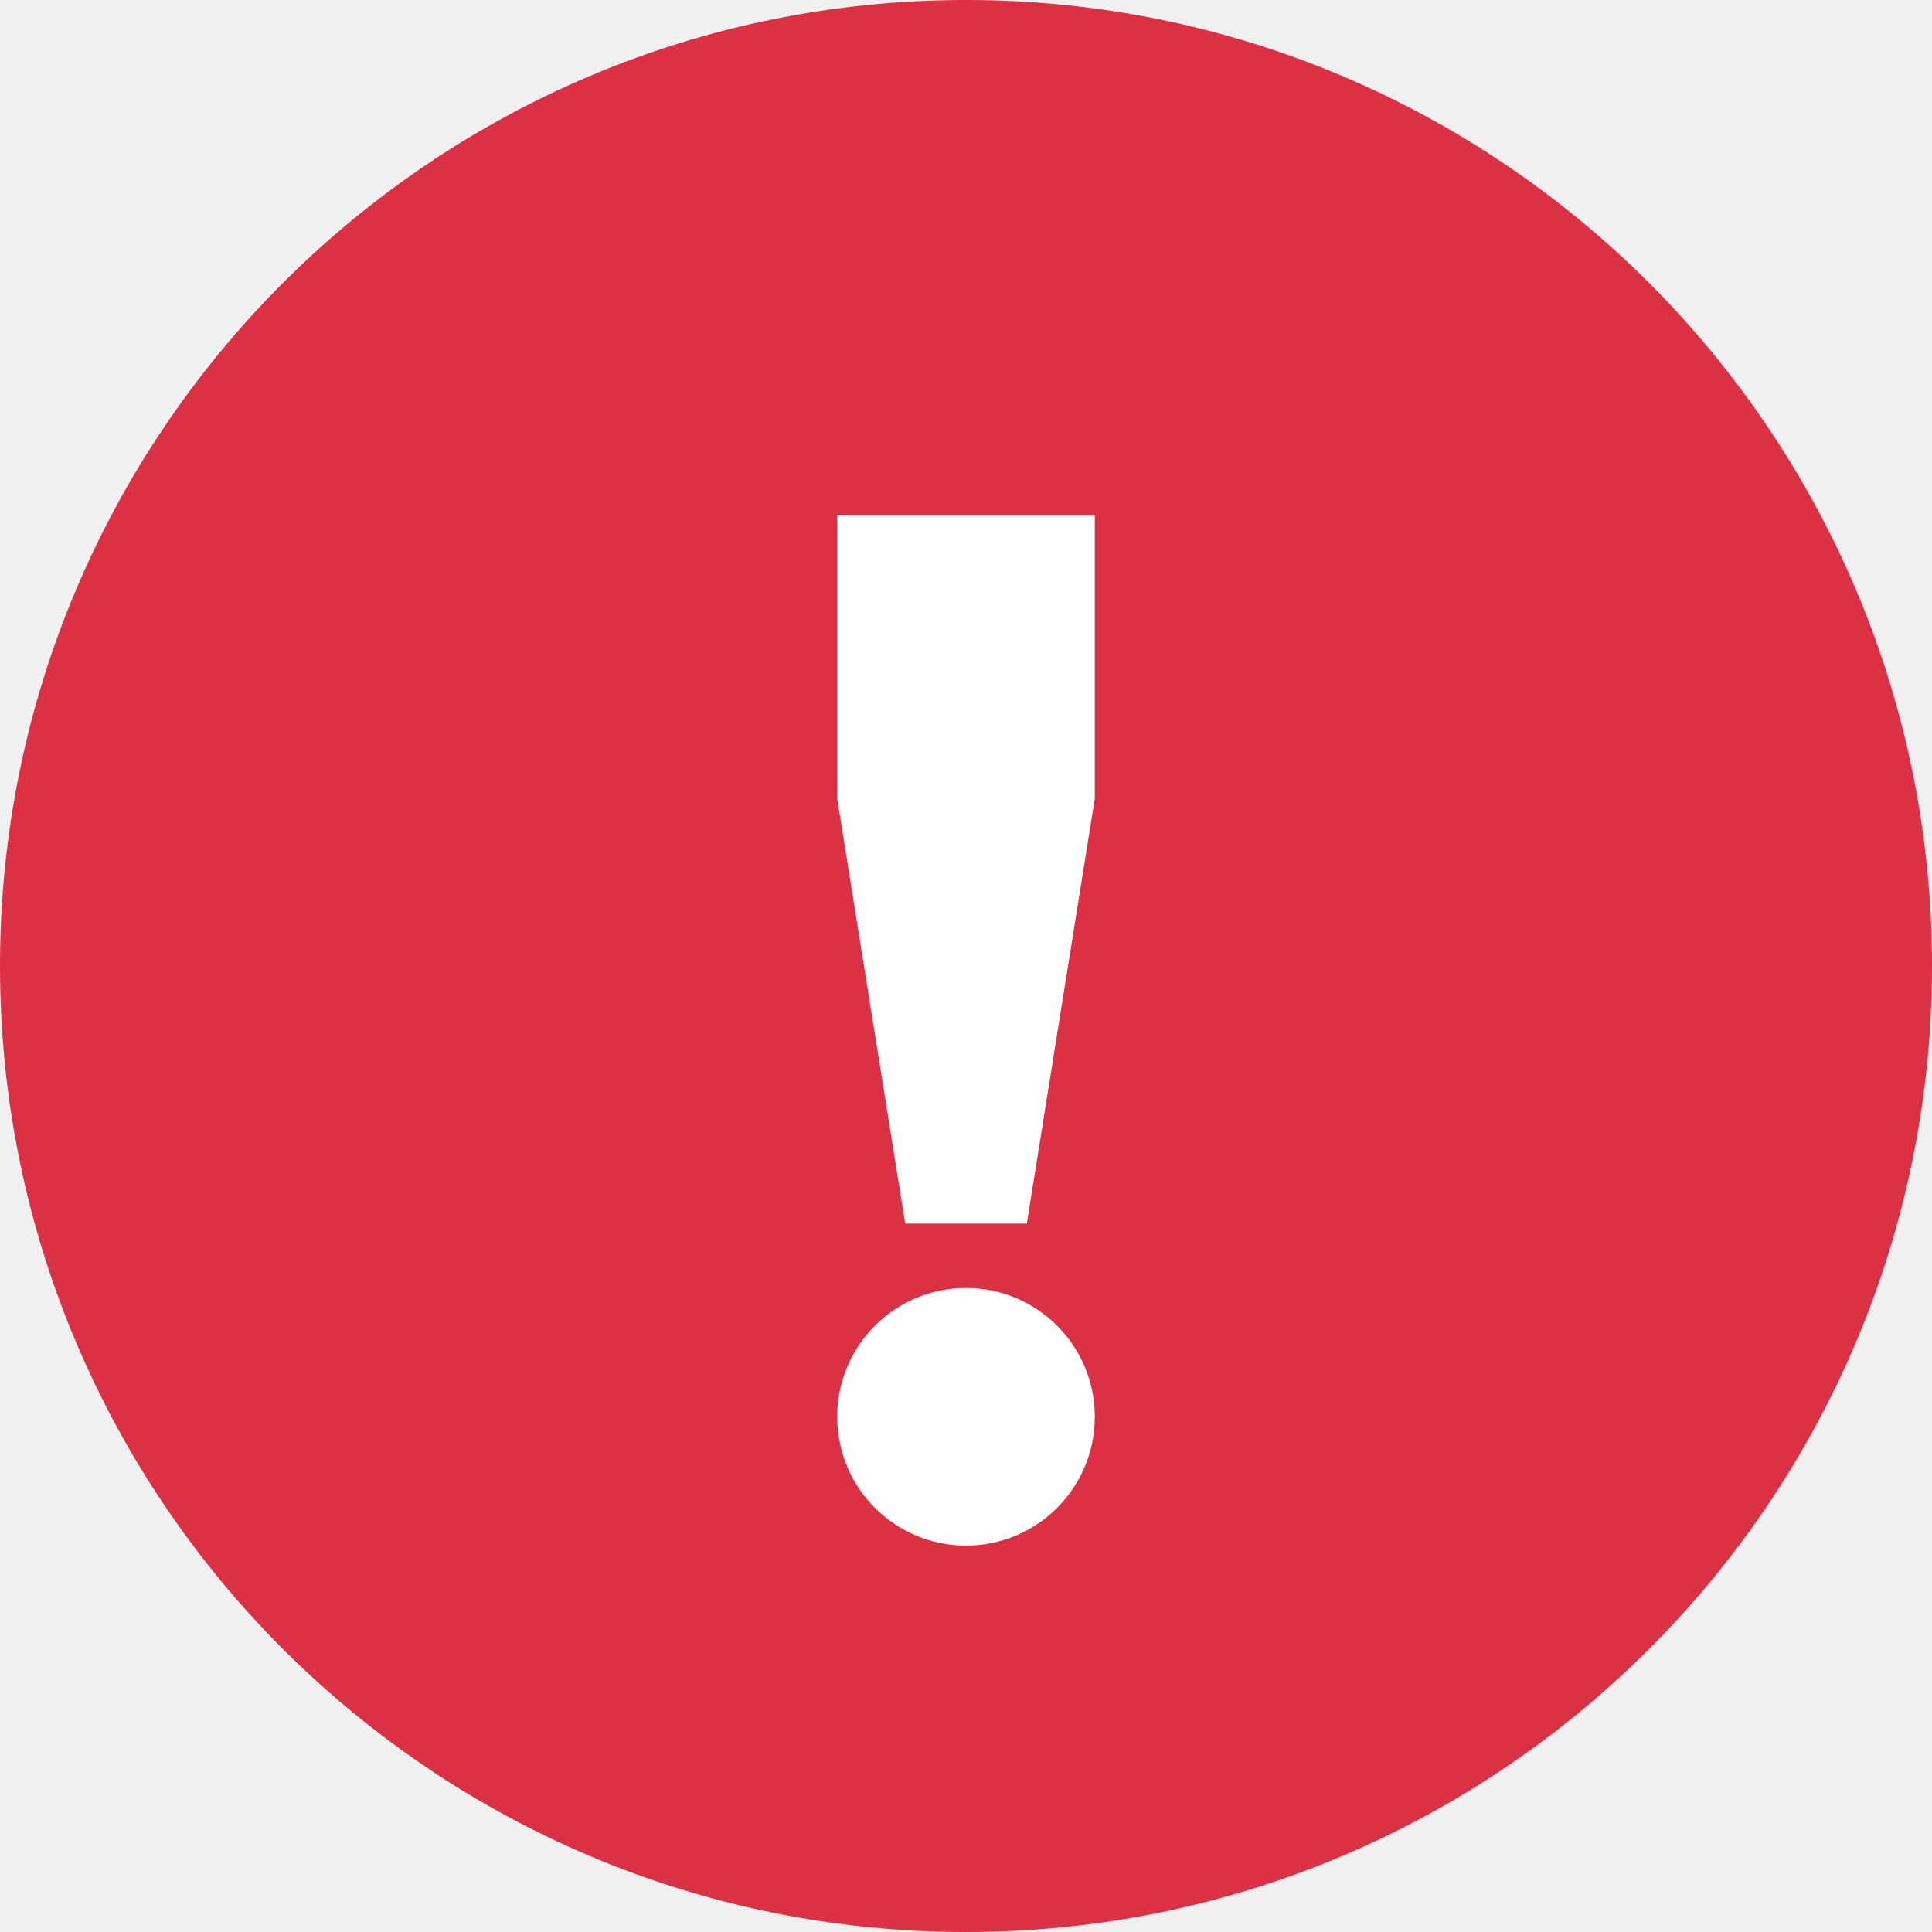
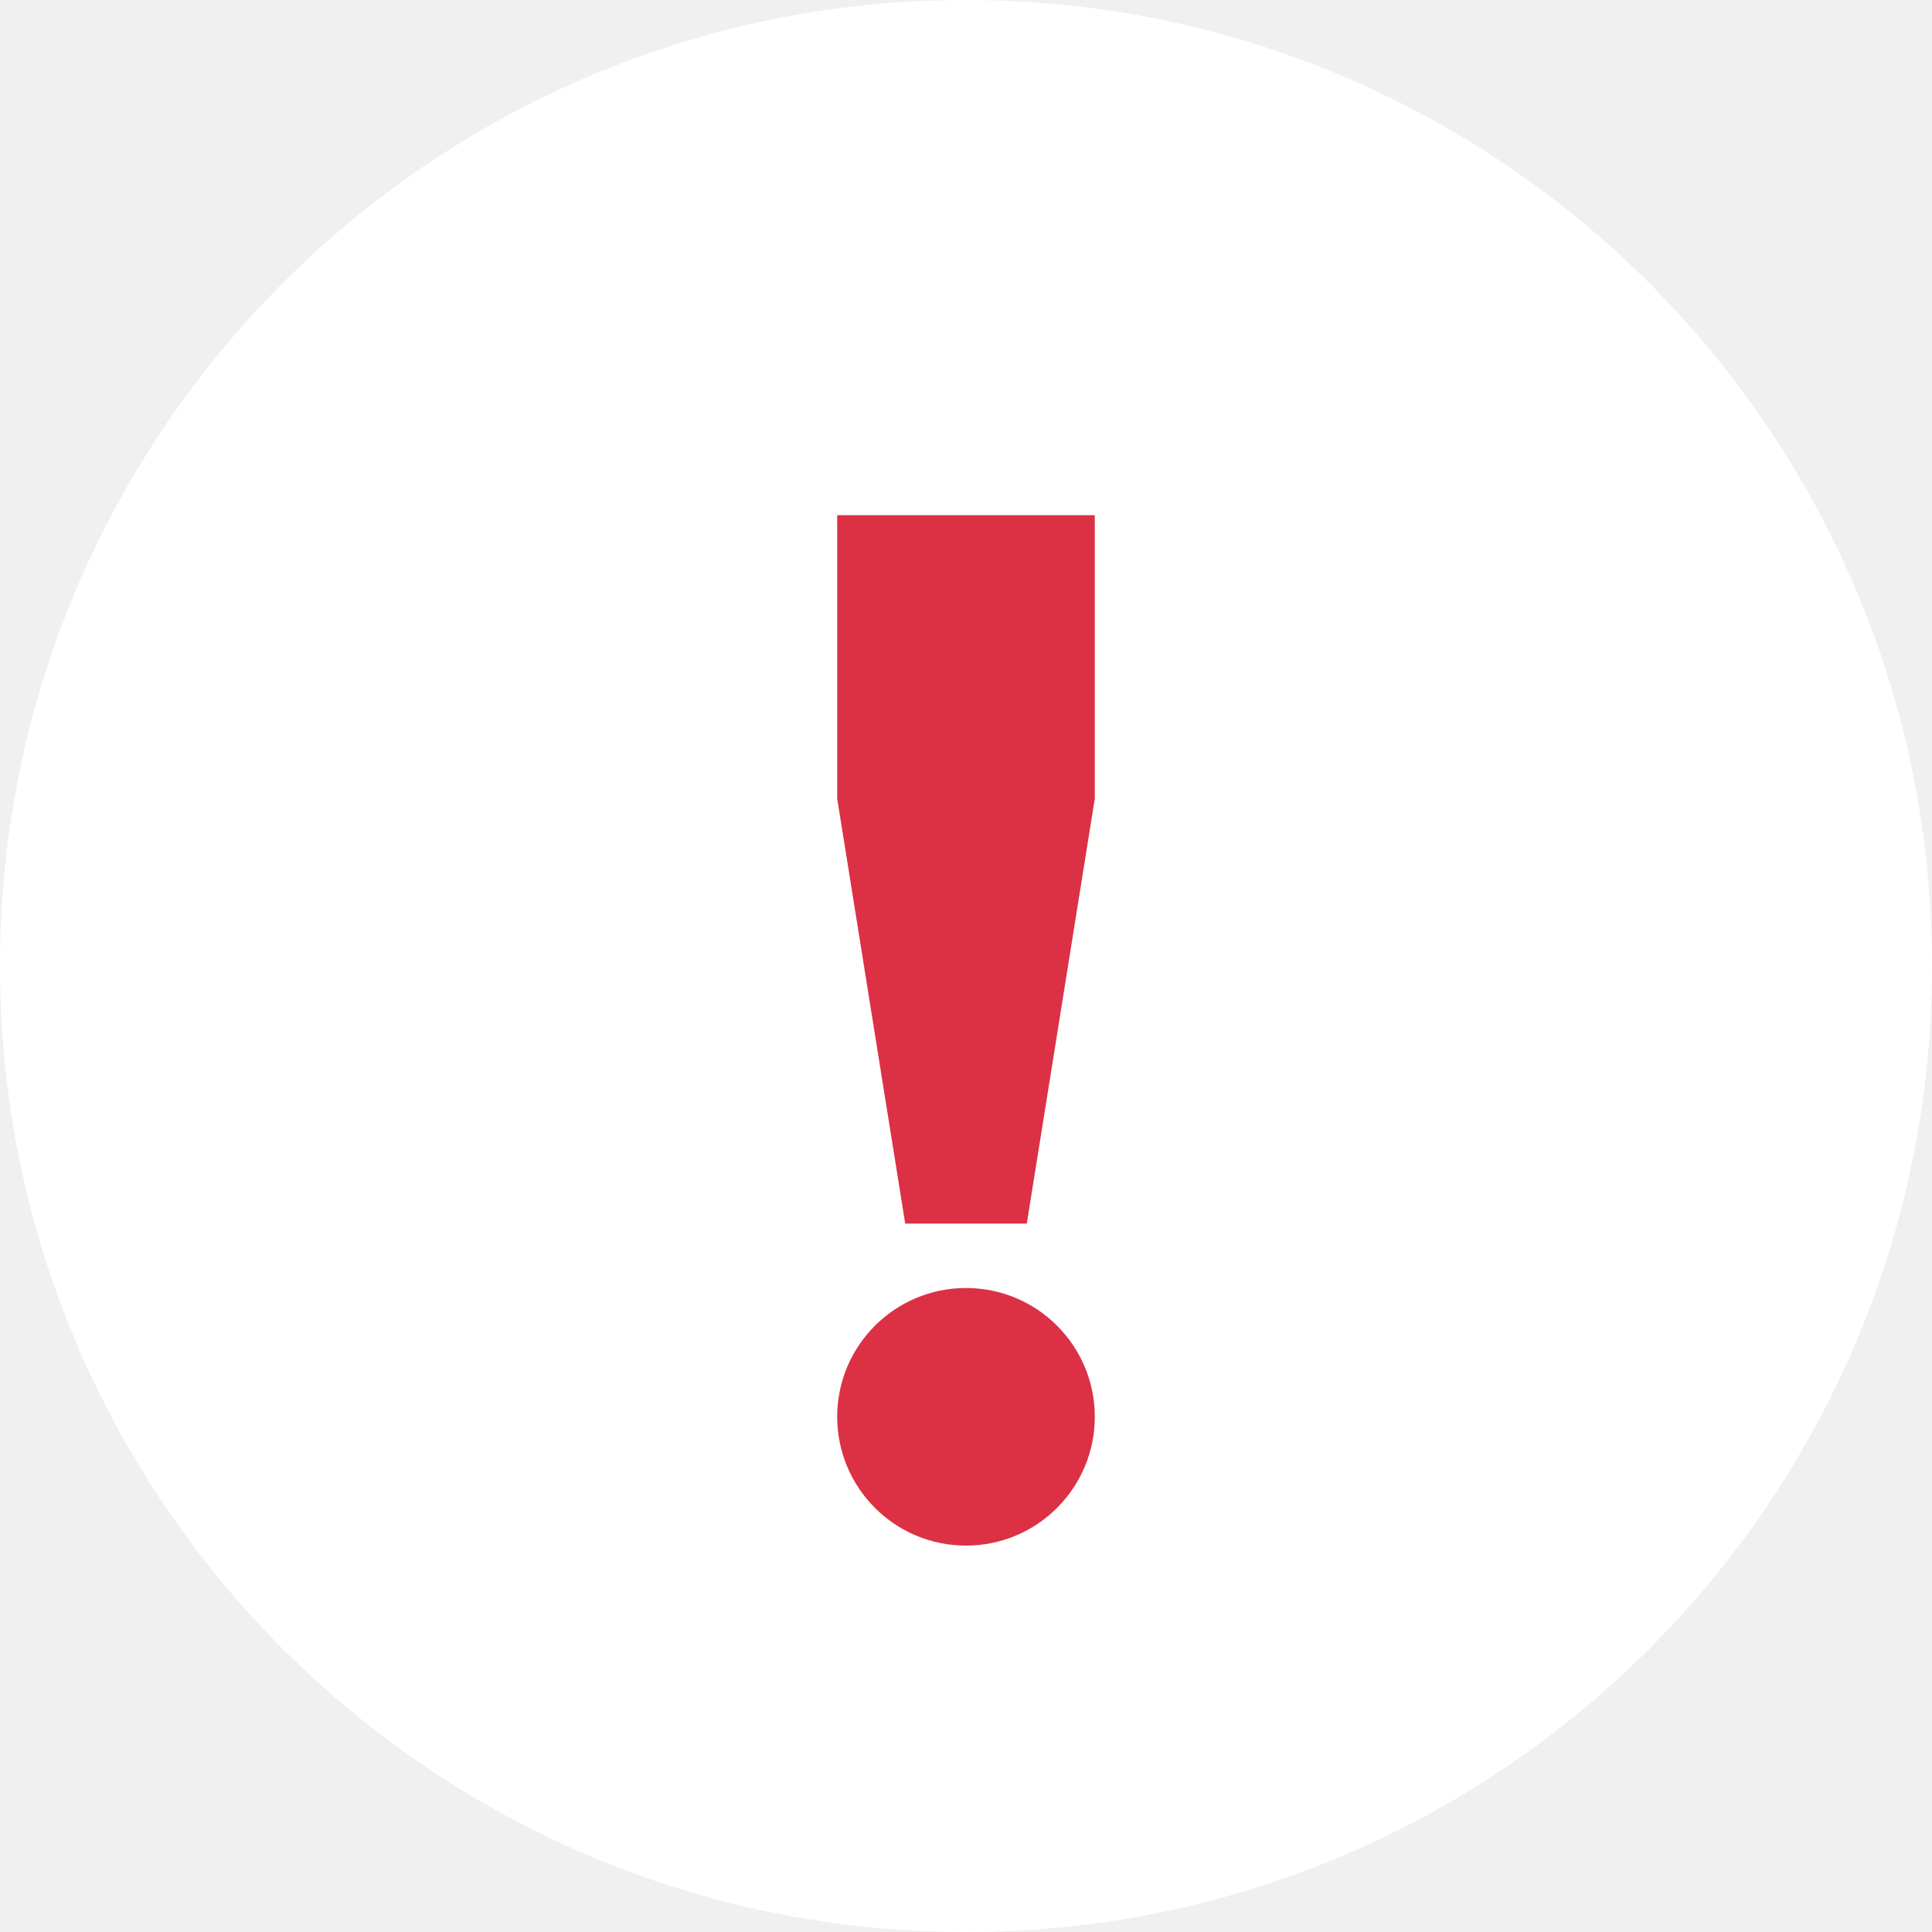
<svg xmlns="http://www.w3.org/2000/svg" width="30" height="30" viewBox="0 0 30 30">
  <g fill="none" fill-rule="evenodd">
-     <rect fill="#DC3045" width="30" height="30" rx="15" />
-     <path d="M15 20a2 2 0 1 1 0 4 2 2 0 1 1 0-4zM13 8h4v4.4L15.944 19h-1.888L13 12.4z" fill="#FFF" />
+     <rect fill="#fff" width="30" height="30" rx="15" />
+     <path d="M15 20a2 2 0 1 1 0 4 2 2 0 1 1 0-4zM13 8h4v4.4L15.944 19h-1.888L13 12.4z" fill="#DC3045" />
  </g>
</svg>
